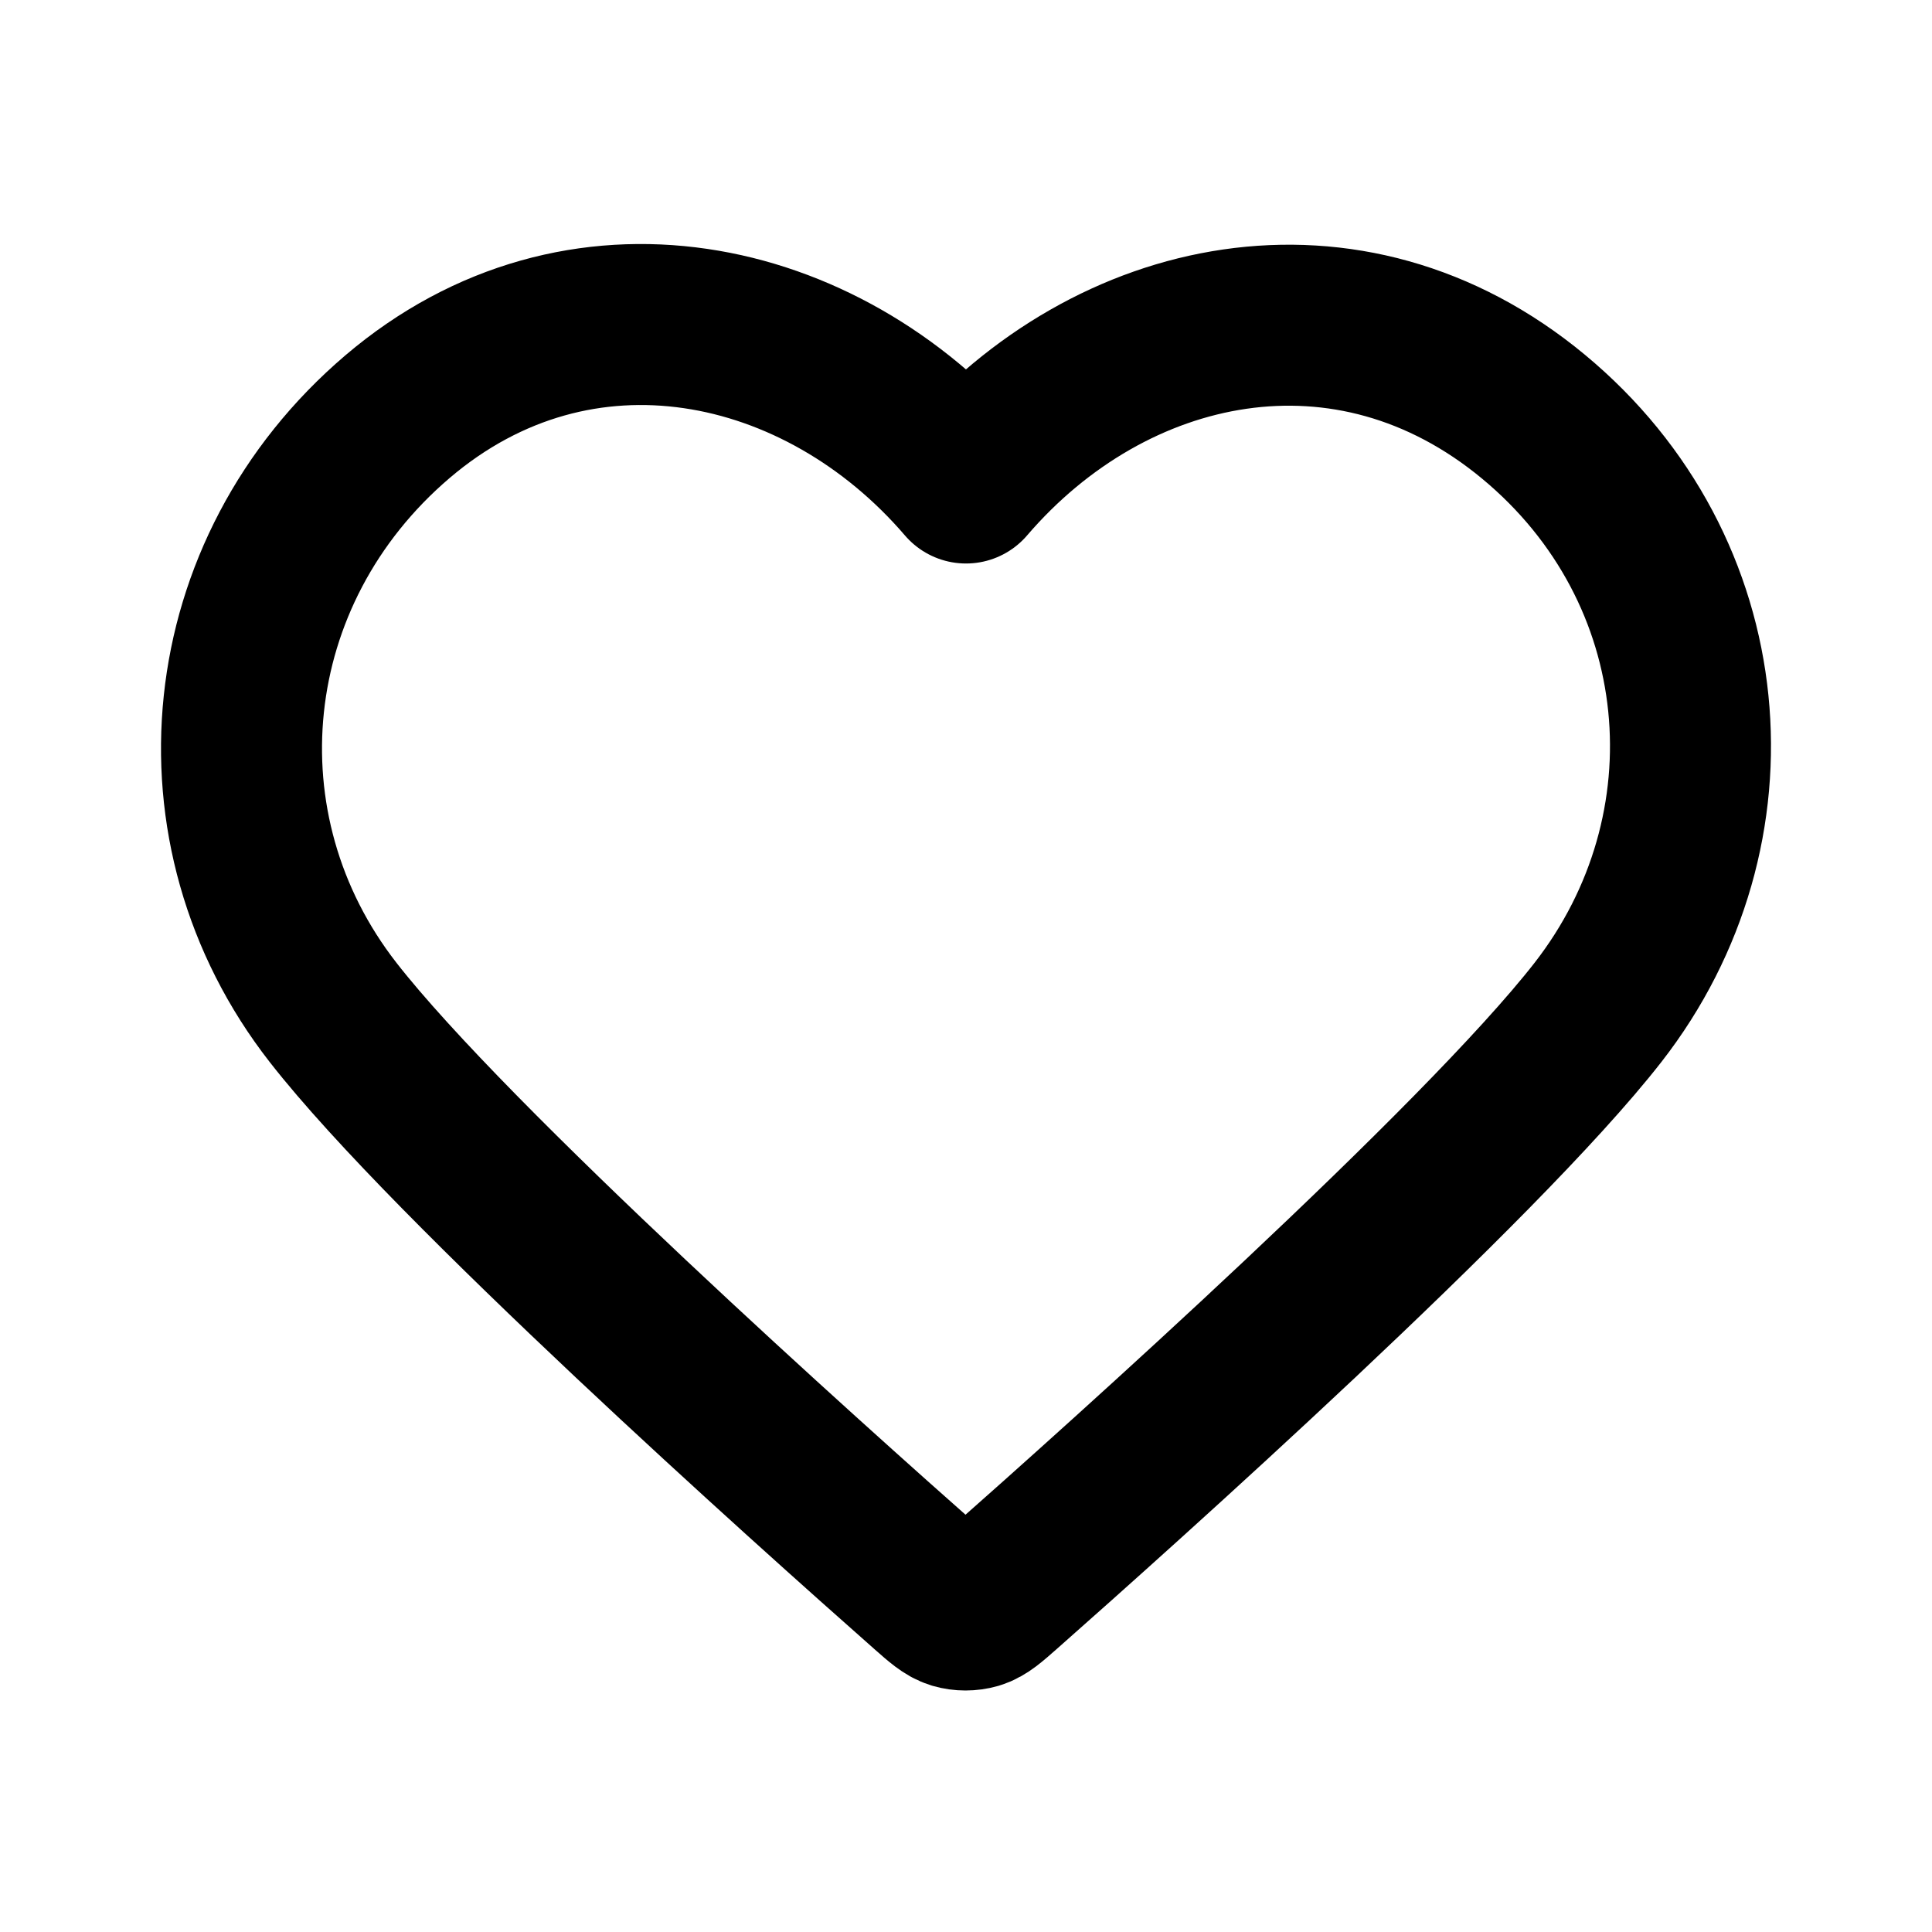
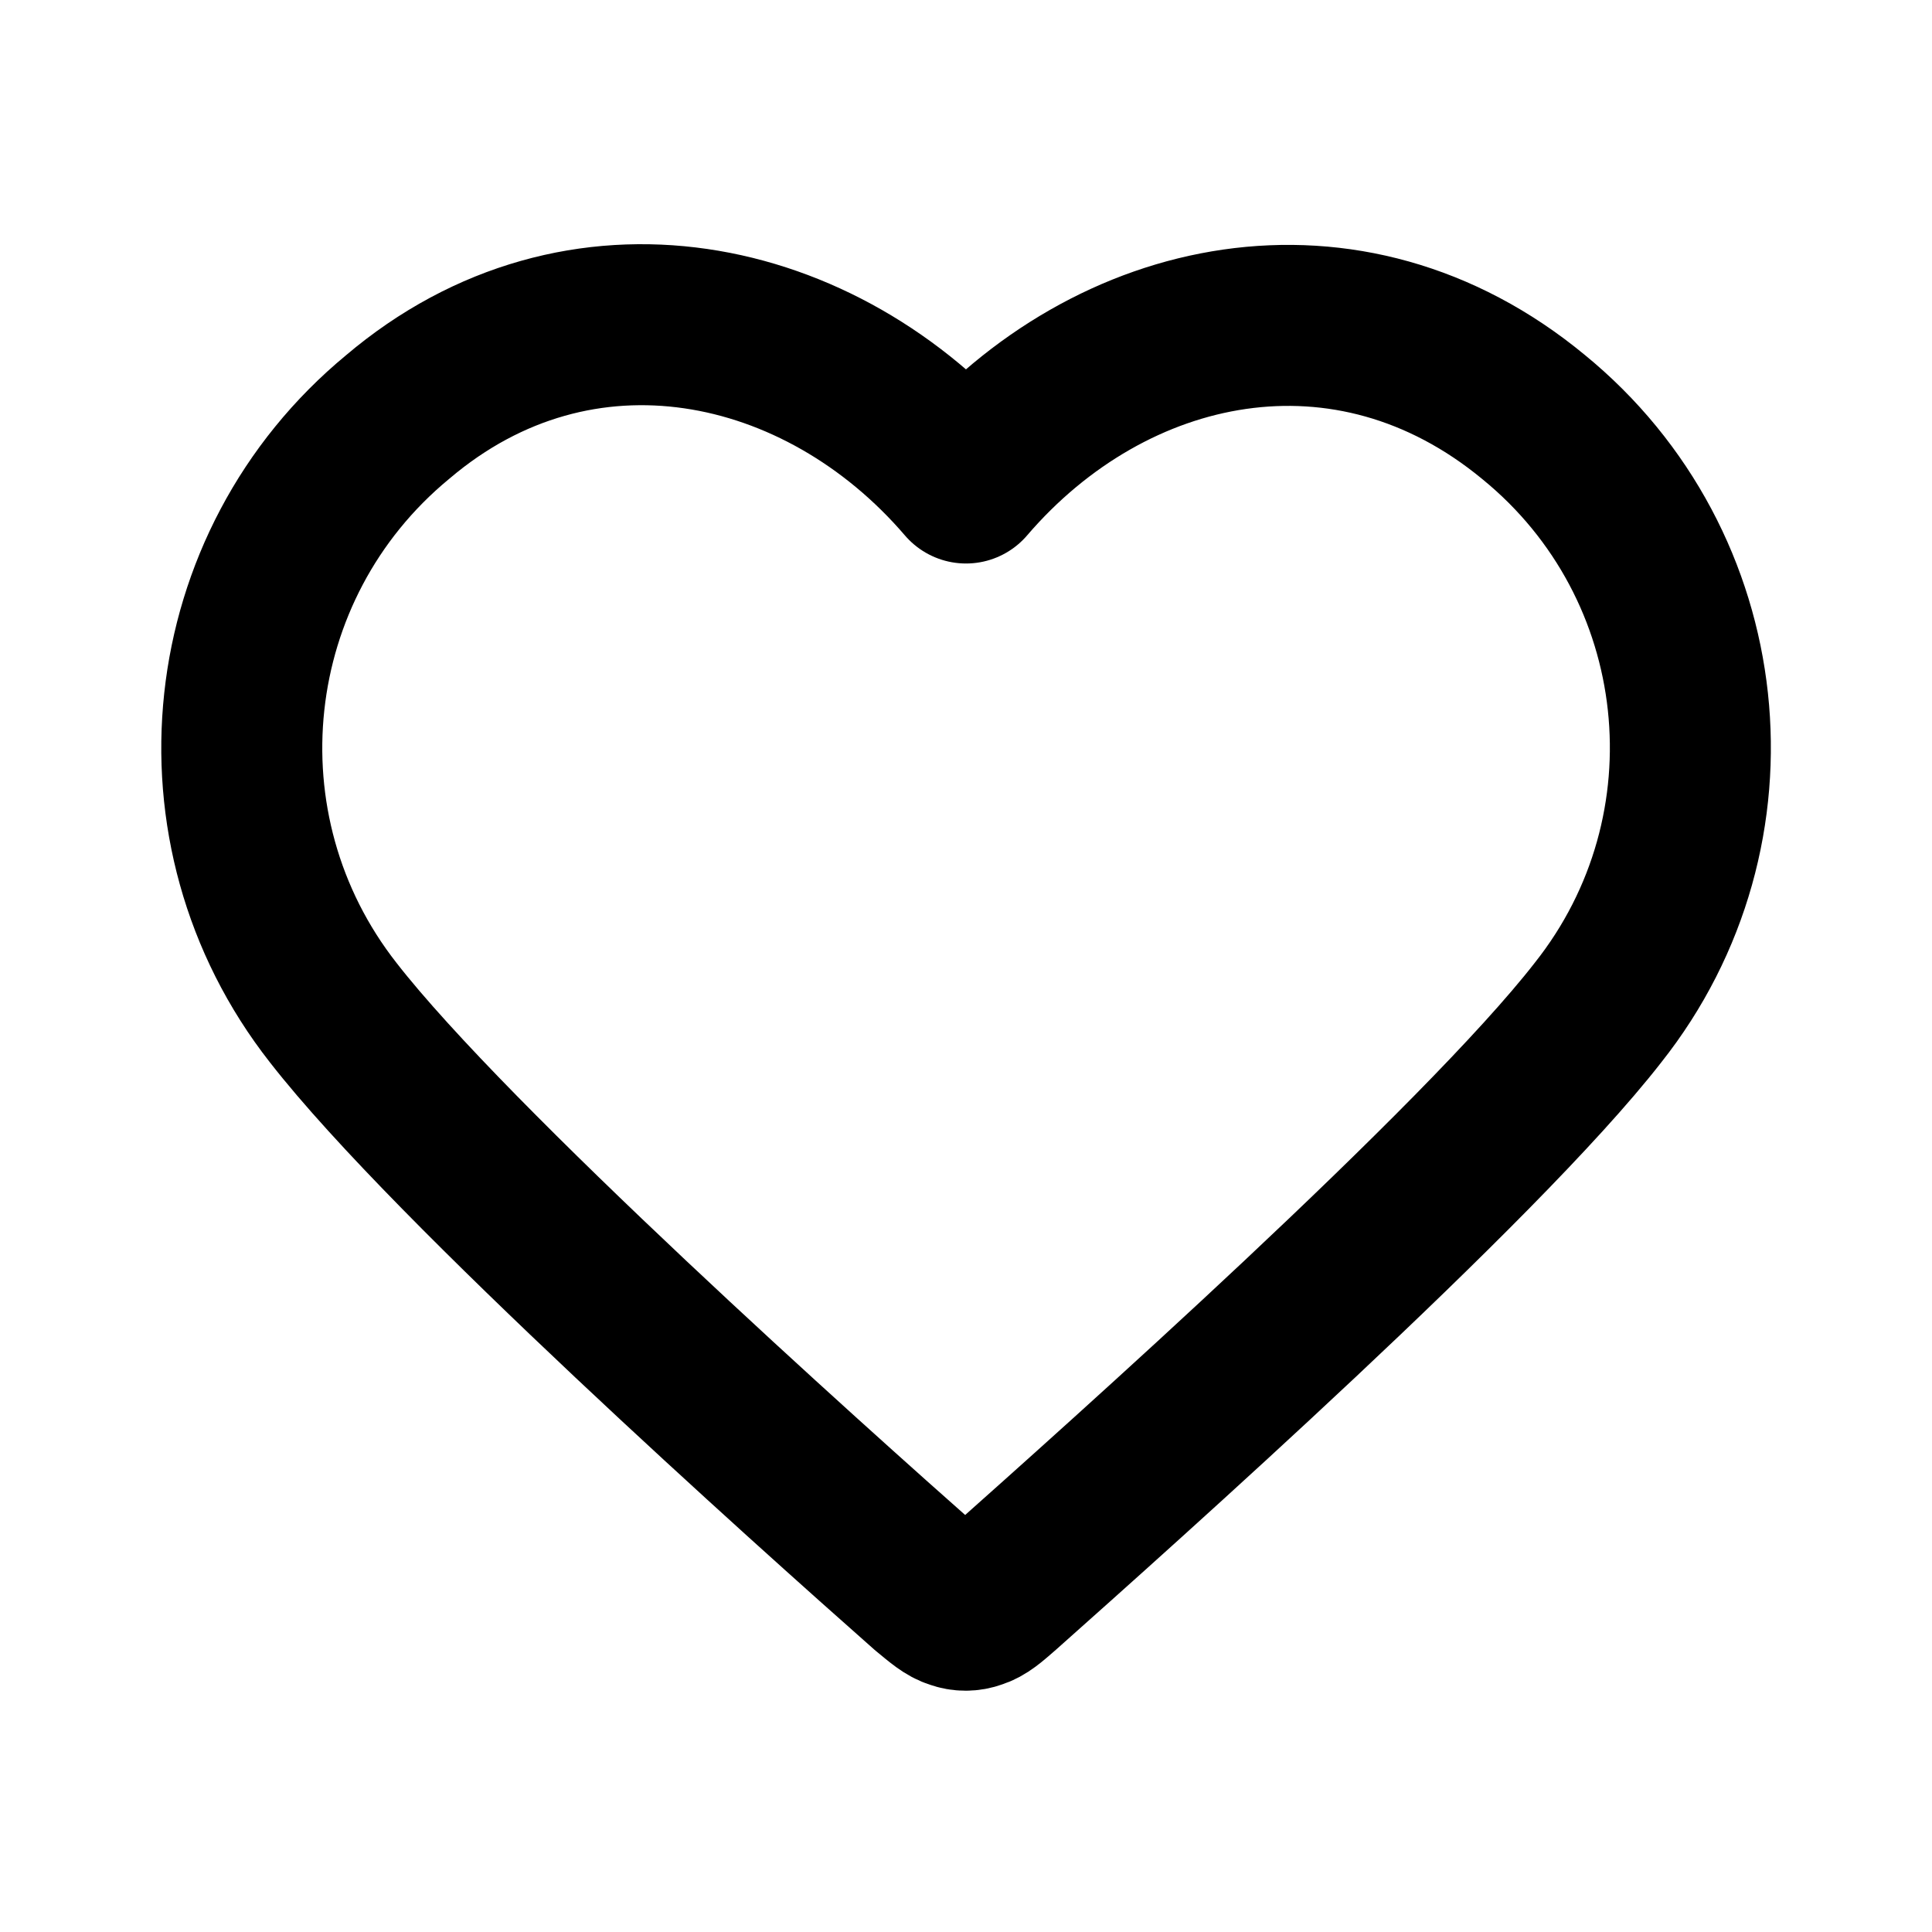
- <svg xmlns="http://www.w3.org/2000/svg" width="30px" height="30px" viewBox="0 0 24 24" fill="none">
-   <path fill-rule="evenodd" clip-rule="evenodd" d="M12 6C10.201 3.903 7.194 3.255 4.939 5.175C2.685 7.096 2.367 10.306 4.138 12.577C5.61 14.465 10.065 18.448 11.525 19.737C11.688 19.881 11.77 19.953 11.865 19.982C11.948 20.006 12.039 20.006 12.123 19.982C12.218 19.953 12.299 19.881 12.463 19.737C13.923 18.448 18.378 14.465 19.85 12.577C21.62 10.306 21.342 7.075 19.048 5.175C16.755 3.275 13.799 3.903 12 6Z" stroke="#000000" stroke-width="2" stroke-linecap="round" stroke-linejoin="round" />
+ <svg xmlns="http://www.w3.org/2000/svg" viewBox="0 0 24 24" fill="none">
+   <path clip-rule="evenodd" d="M12 6c-1.8-2.1-4.8-2.74-7.06-.82a5.33 5.33 0 0 0-.8 7.4c1.47 1.89 5.92 5.87 7.38 7.16.17.14.25.21.35.24.08.03.17.03.25 0 .1-.03.18-.1.34-.24 1.46-1.3 5.92-5.27 7.39-7.16a5.3 5.3 0 0 0-.8-7.4c-2.3-1.9-5.25-1.28-7.05.82Z" stroke="#000" stroke-width="2" stroke-linecap="round" stroke-linejoin="round" />
</svg>
